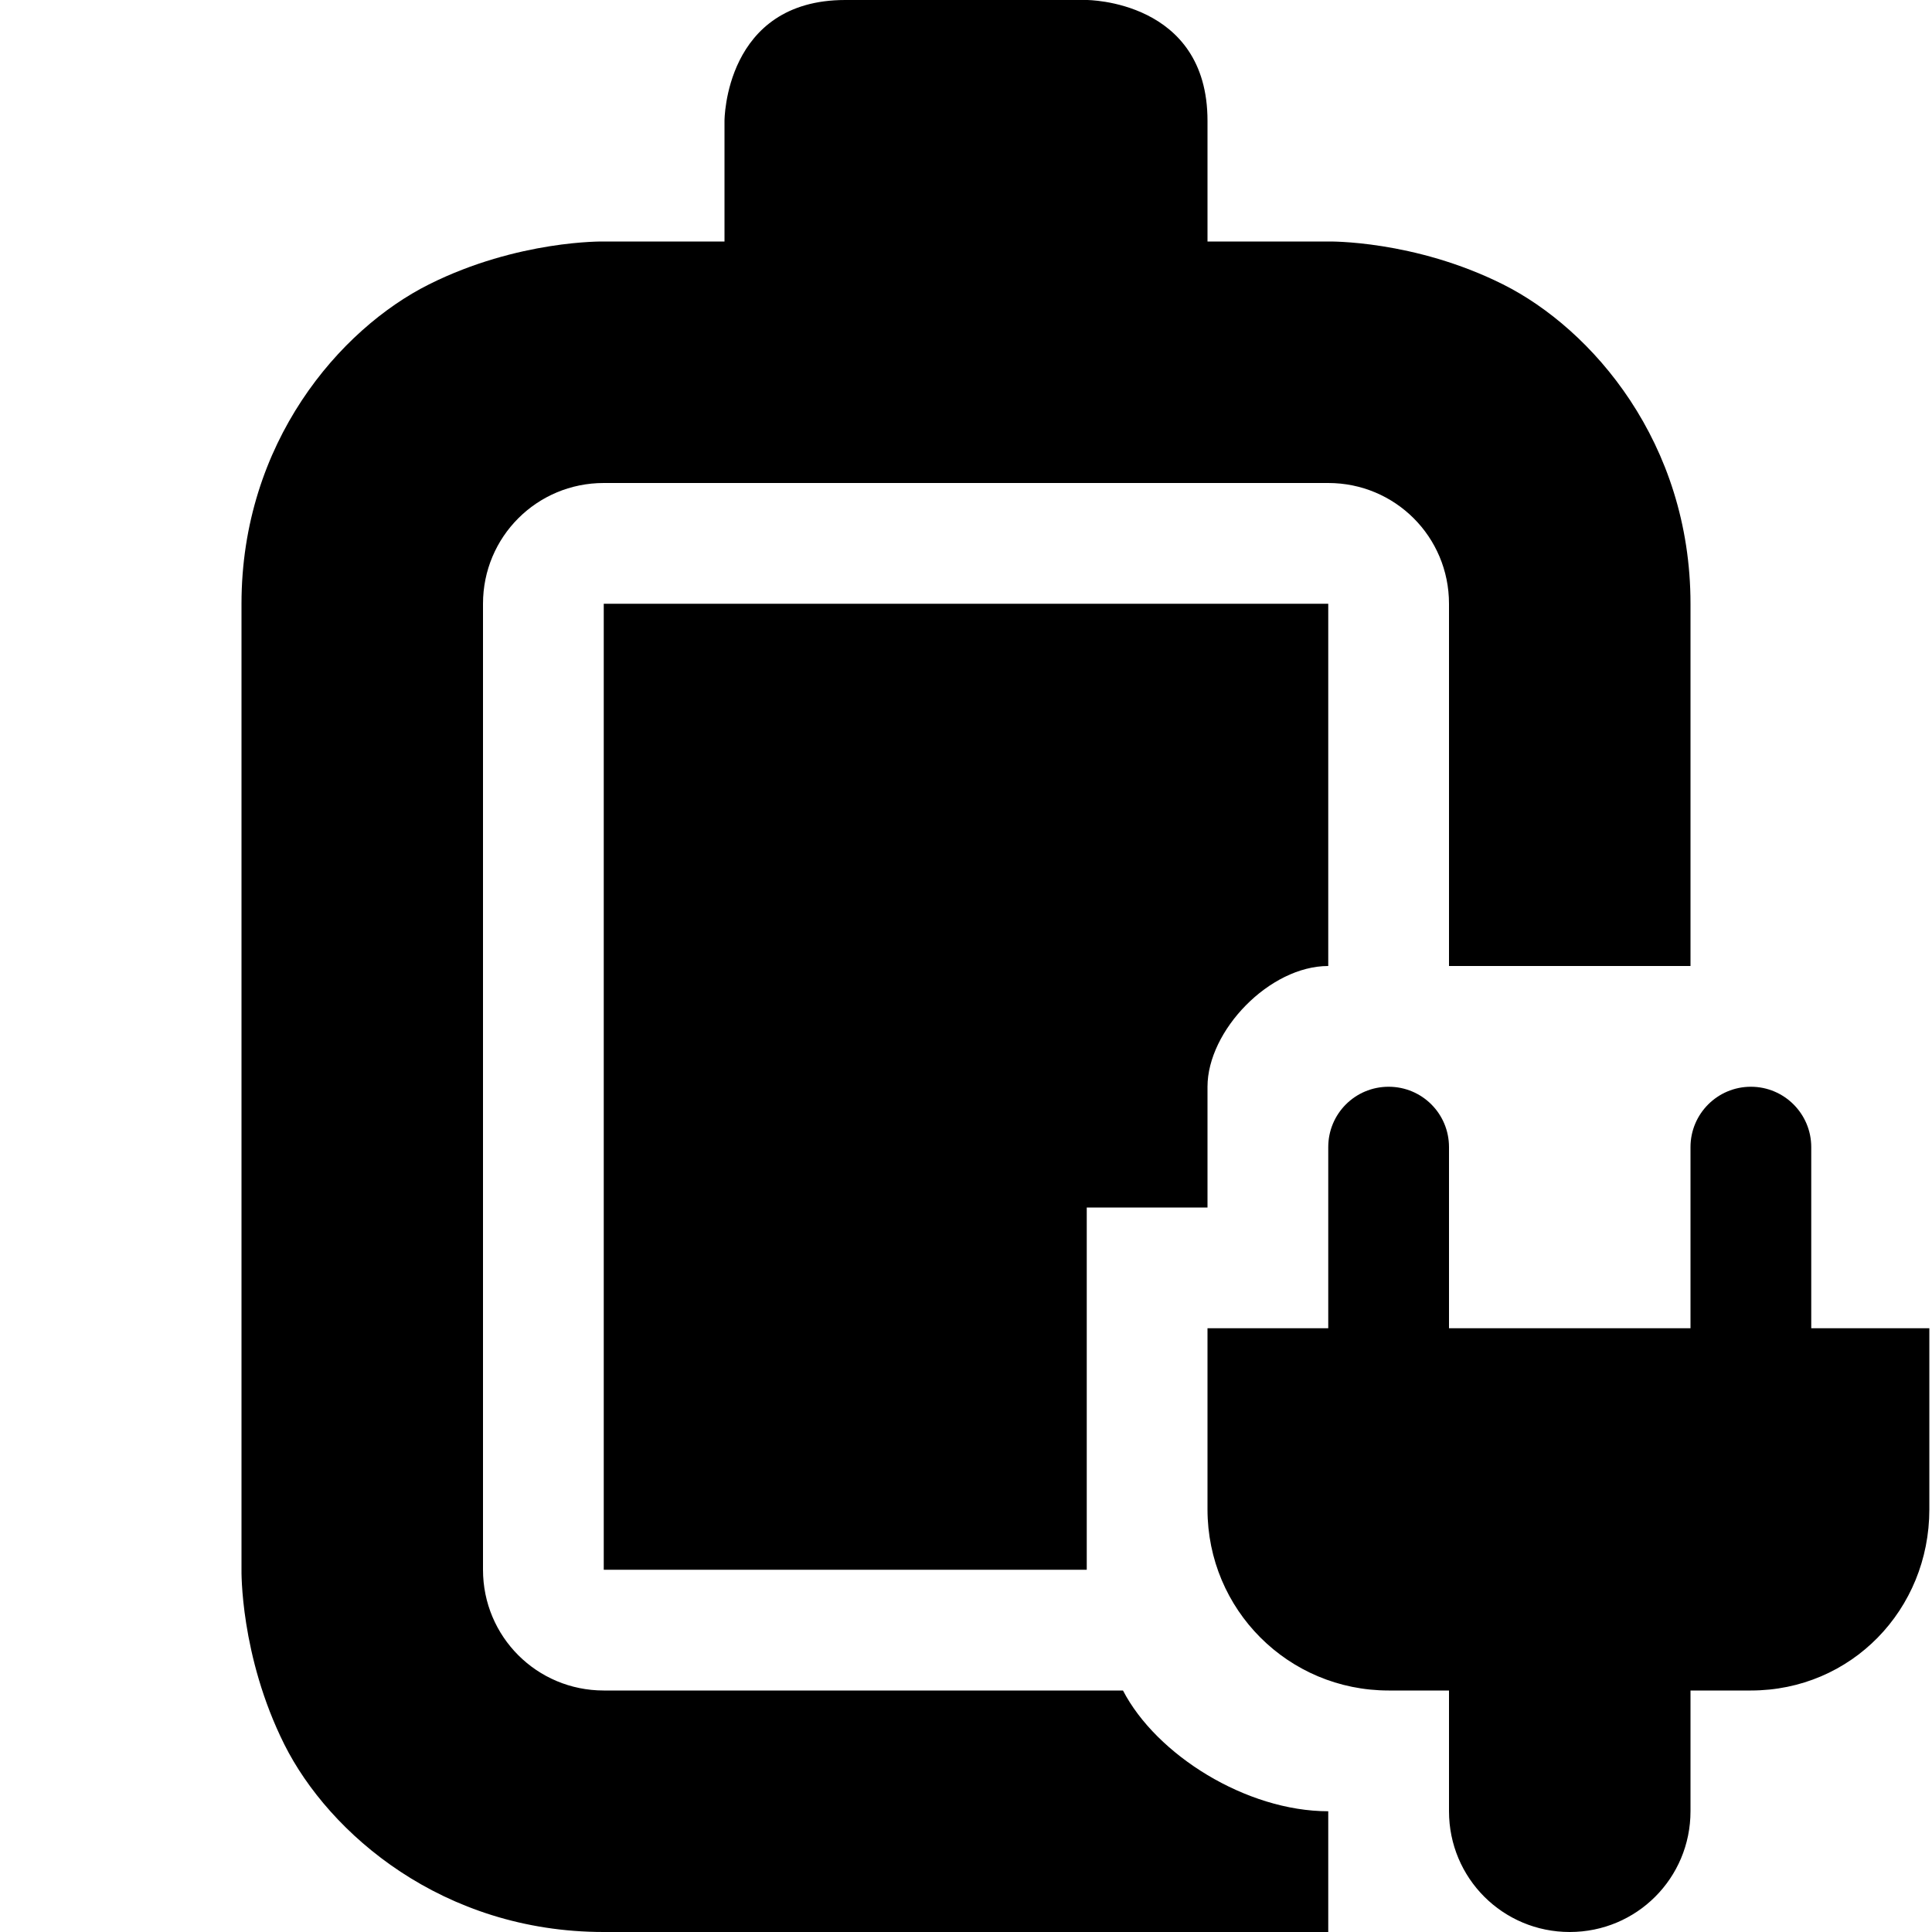
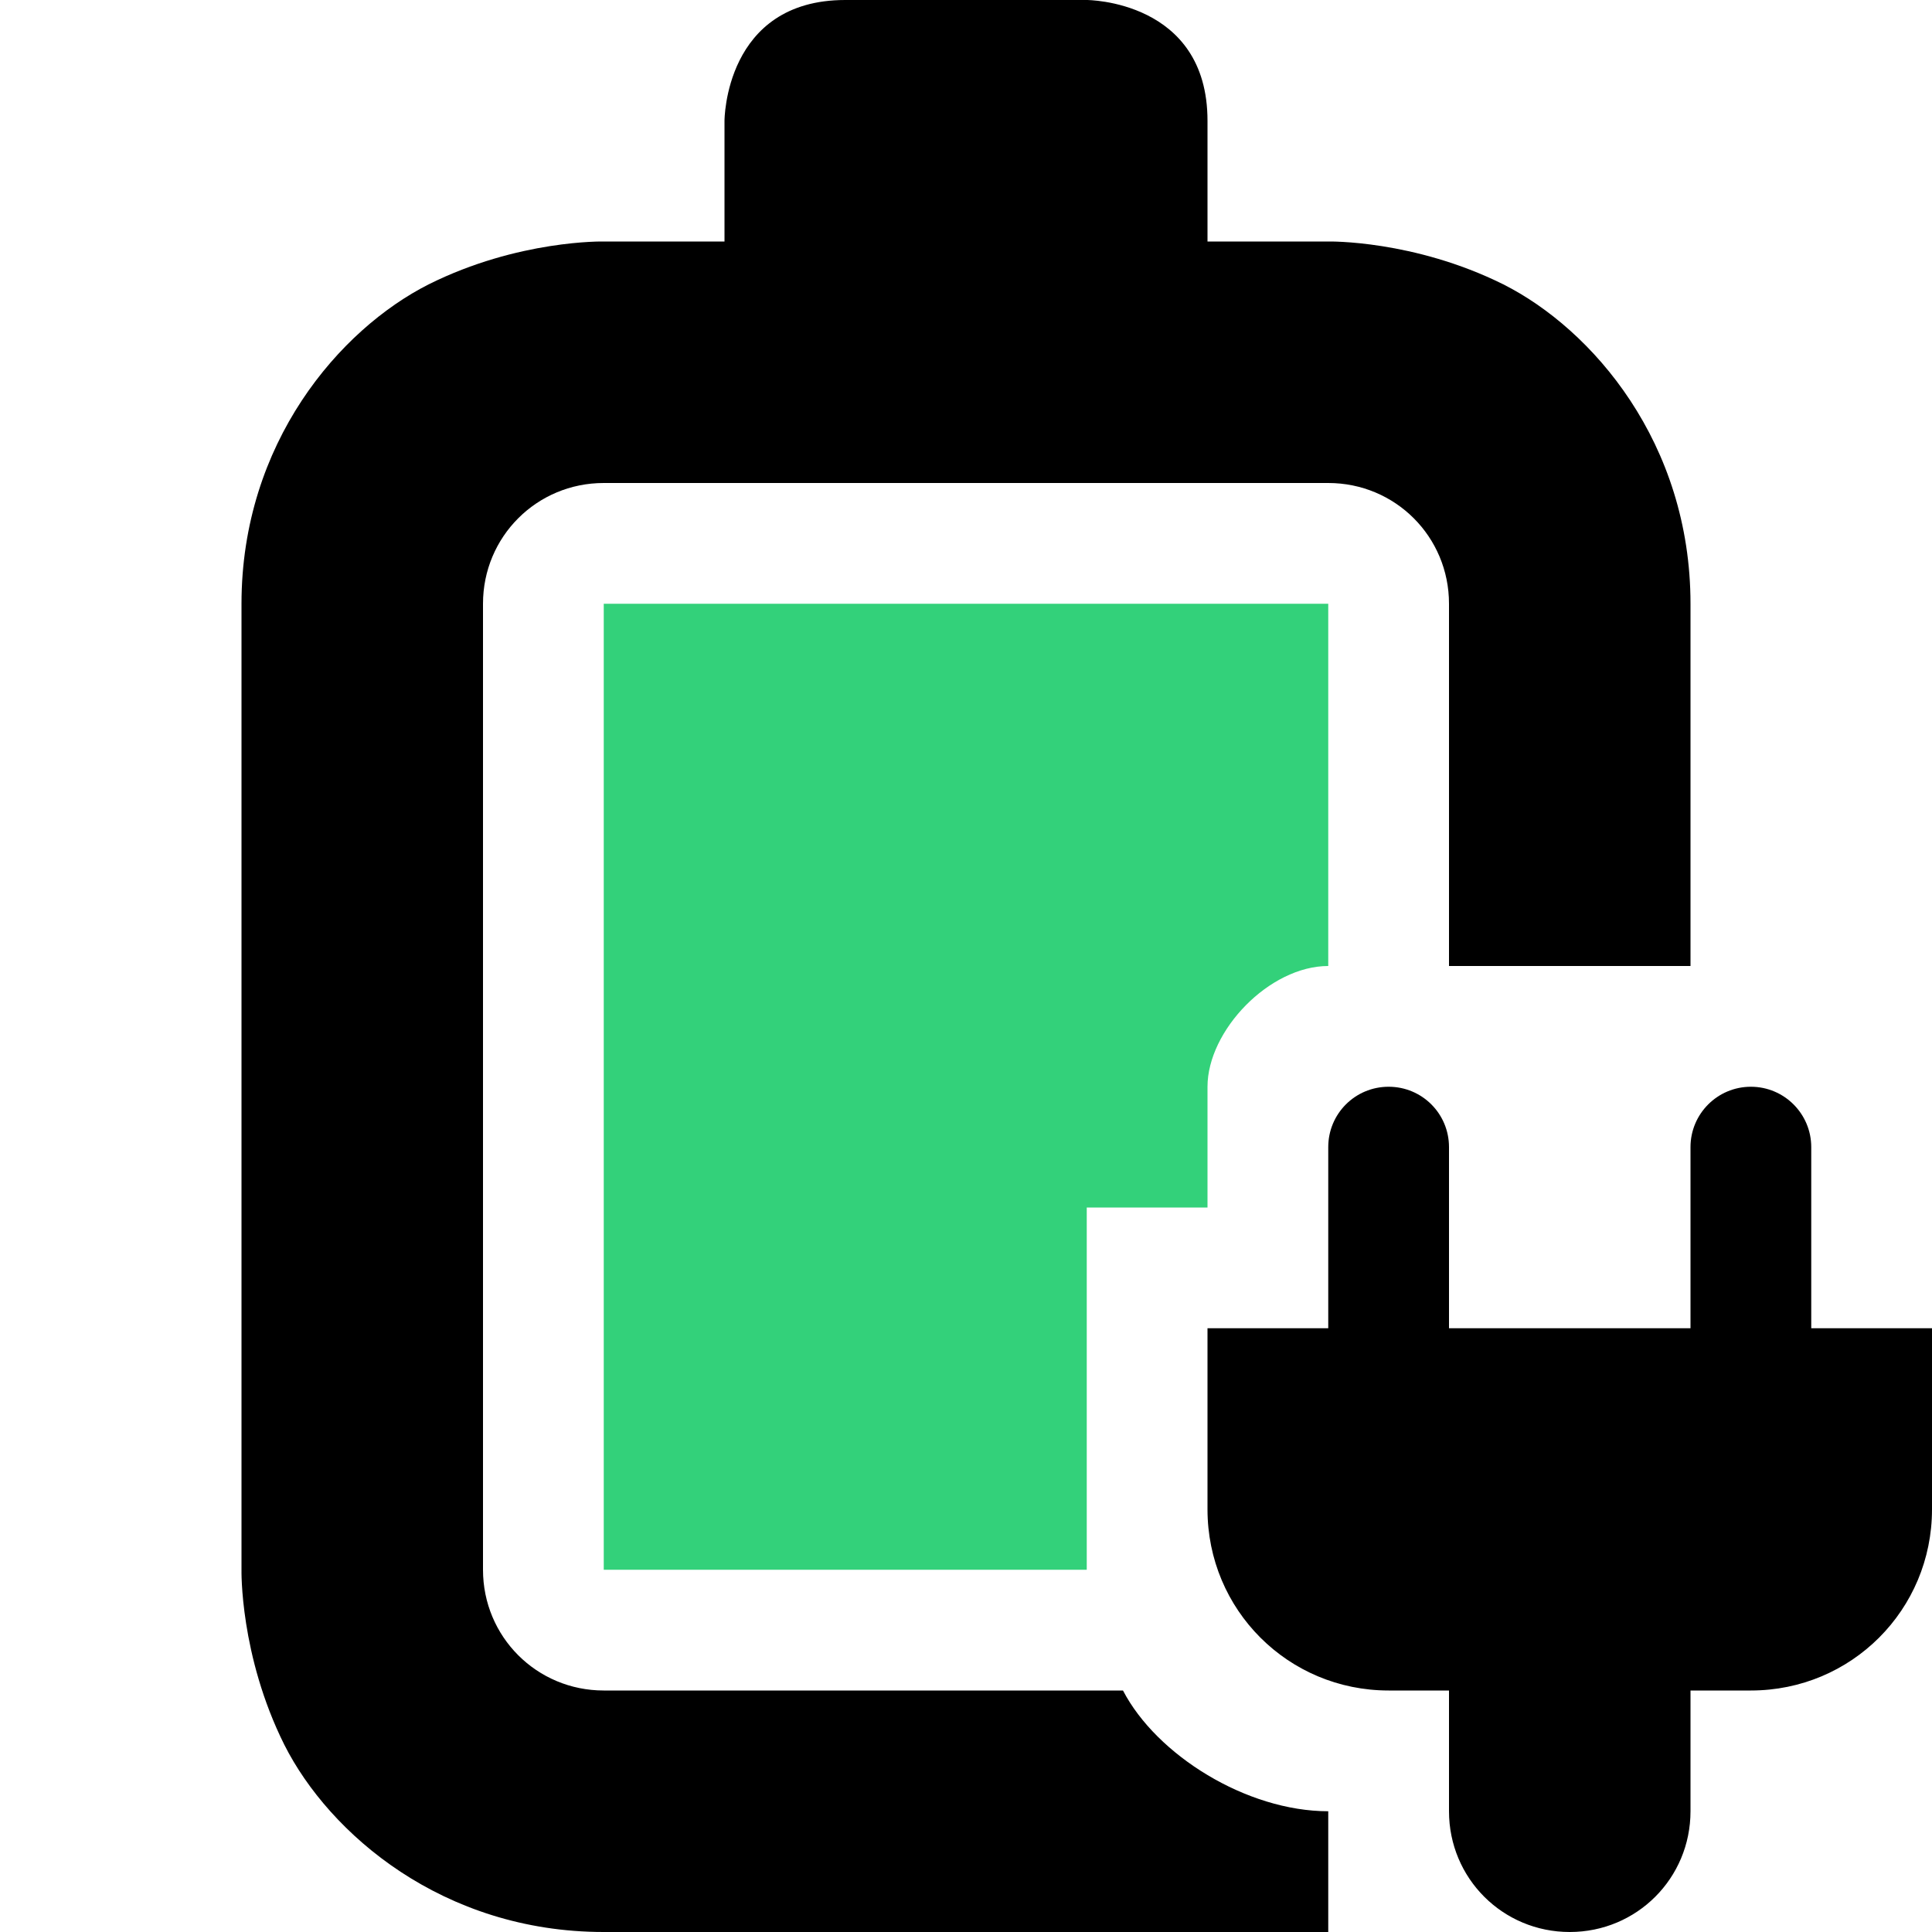
<svg xmlns="http://www.w3.org/2000/svg" width="16" height="16" viewBox="0 0 16 16">
-   <g fill="currentColor">
-     <path d="M5 5v8h4v-3h1V9c0-.464.513-1 1-1V5Z" />
-     <path d="M7 0C6 0 6 1 6 1v1H5s-.709-.014-1.447.355C2.814 2.725 2 3.666 2 5v8s-.014.709.355 1.447C2.725 15.186 3.667 16 5 16h6v-1c-.678 0-1.423-.466-1.7-1H5c-.554 0-1-.446-1-1V5c0-.554.446-1 1-1h6c.554 0 1 .446 1 1v3h2V5c0-1.334-.814-2.275-1.553-2.645C11.71 1.986 11 2 11 2h-1V1c0-1-1-1-1-1zm4.5 9c-.277 0-.5.223-.5.5V11h-1v1.5c0 .831.669 1.5 1.5 1.5h.5v1c0 .554.446 1 1 1s1-.446 1-1v-1h.5c.831 0 1.478-.669 1.478-1.5V11H15V9.5a.499.499 0 1 0-1 0V11h-2V9.5c0-.277-.223-.5-.5-.5" />
-   </g>
+   <path fill="#33d17a" d="M5 5v8h4v-3h1V9c0-.465.512-1 1-1V5zm0 0" />
+   <path fill="currentColor" d="M7 0C6 0 6 1 6 1v1H5s-.707-.016-1.45.355C2.814 2.727 2 3.668 2 5v8s-.016.707.355 1.45C2.727 15.187 3.668 16 5 16c0 0 5.86.047 6 0v-1c-.676 0-1.422-.465-1.7-1H5c-.555 0-1-.445-1-1V5c0-.555.445-1 1-1h6c.555 0 1 .445 1 1v3h2V5c0-1.332-.812-2.273-1.55-2.645C11.706 1.985 11 2 11 2h-1V1c0-1-1-1-1-1zm4.5 9c-.277 0-.5.223-.5.5V11h-1v1.5c0 .832.668 1.5 1.5 1.5h.5v1c0 .555.445 1 1 1s1-.445 1-1v-1h.5c.832 0 1.5-.668 1.5-1.5V11h-1V9.5a.499.499 0 1 0-1 0V11h-2V9.5c0-.277-.223-.5-.5-.5m0 0" />
</svg>
